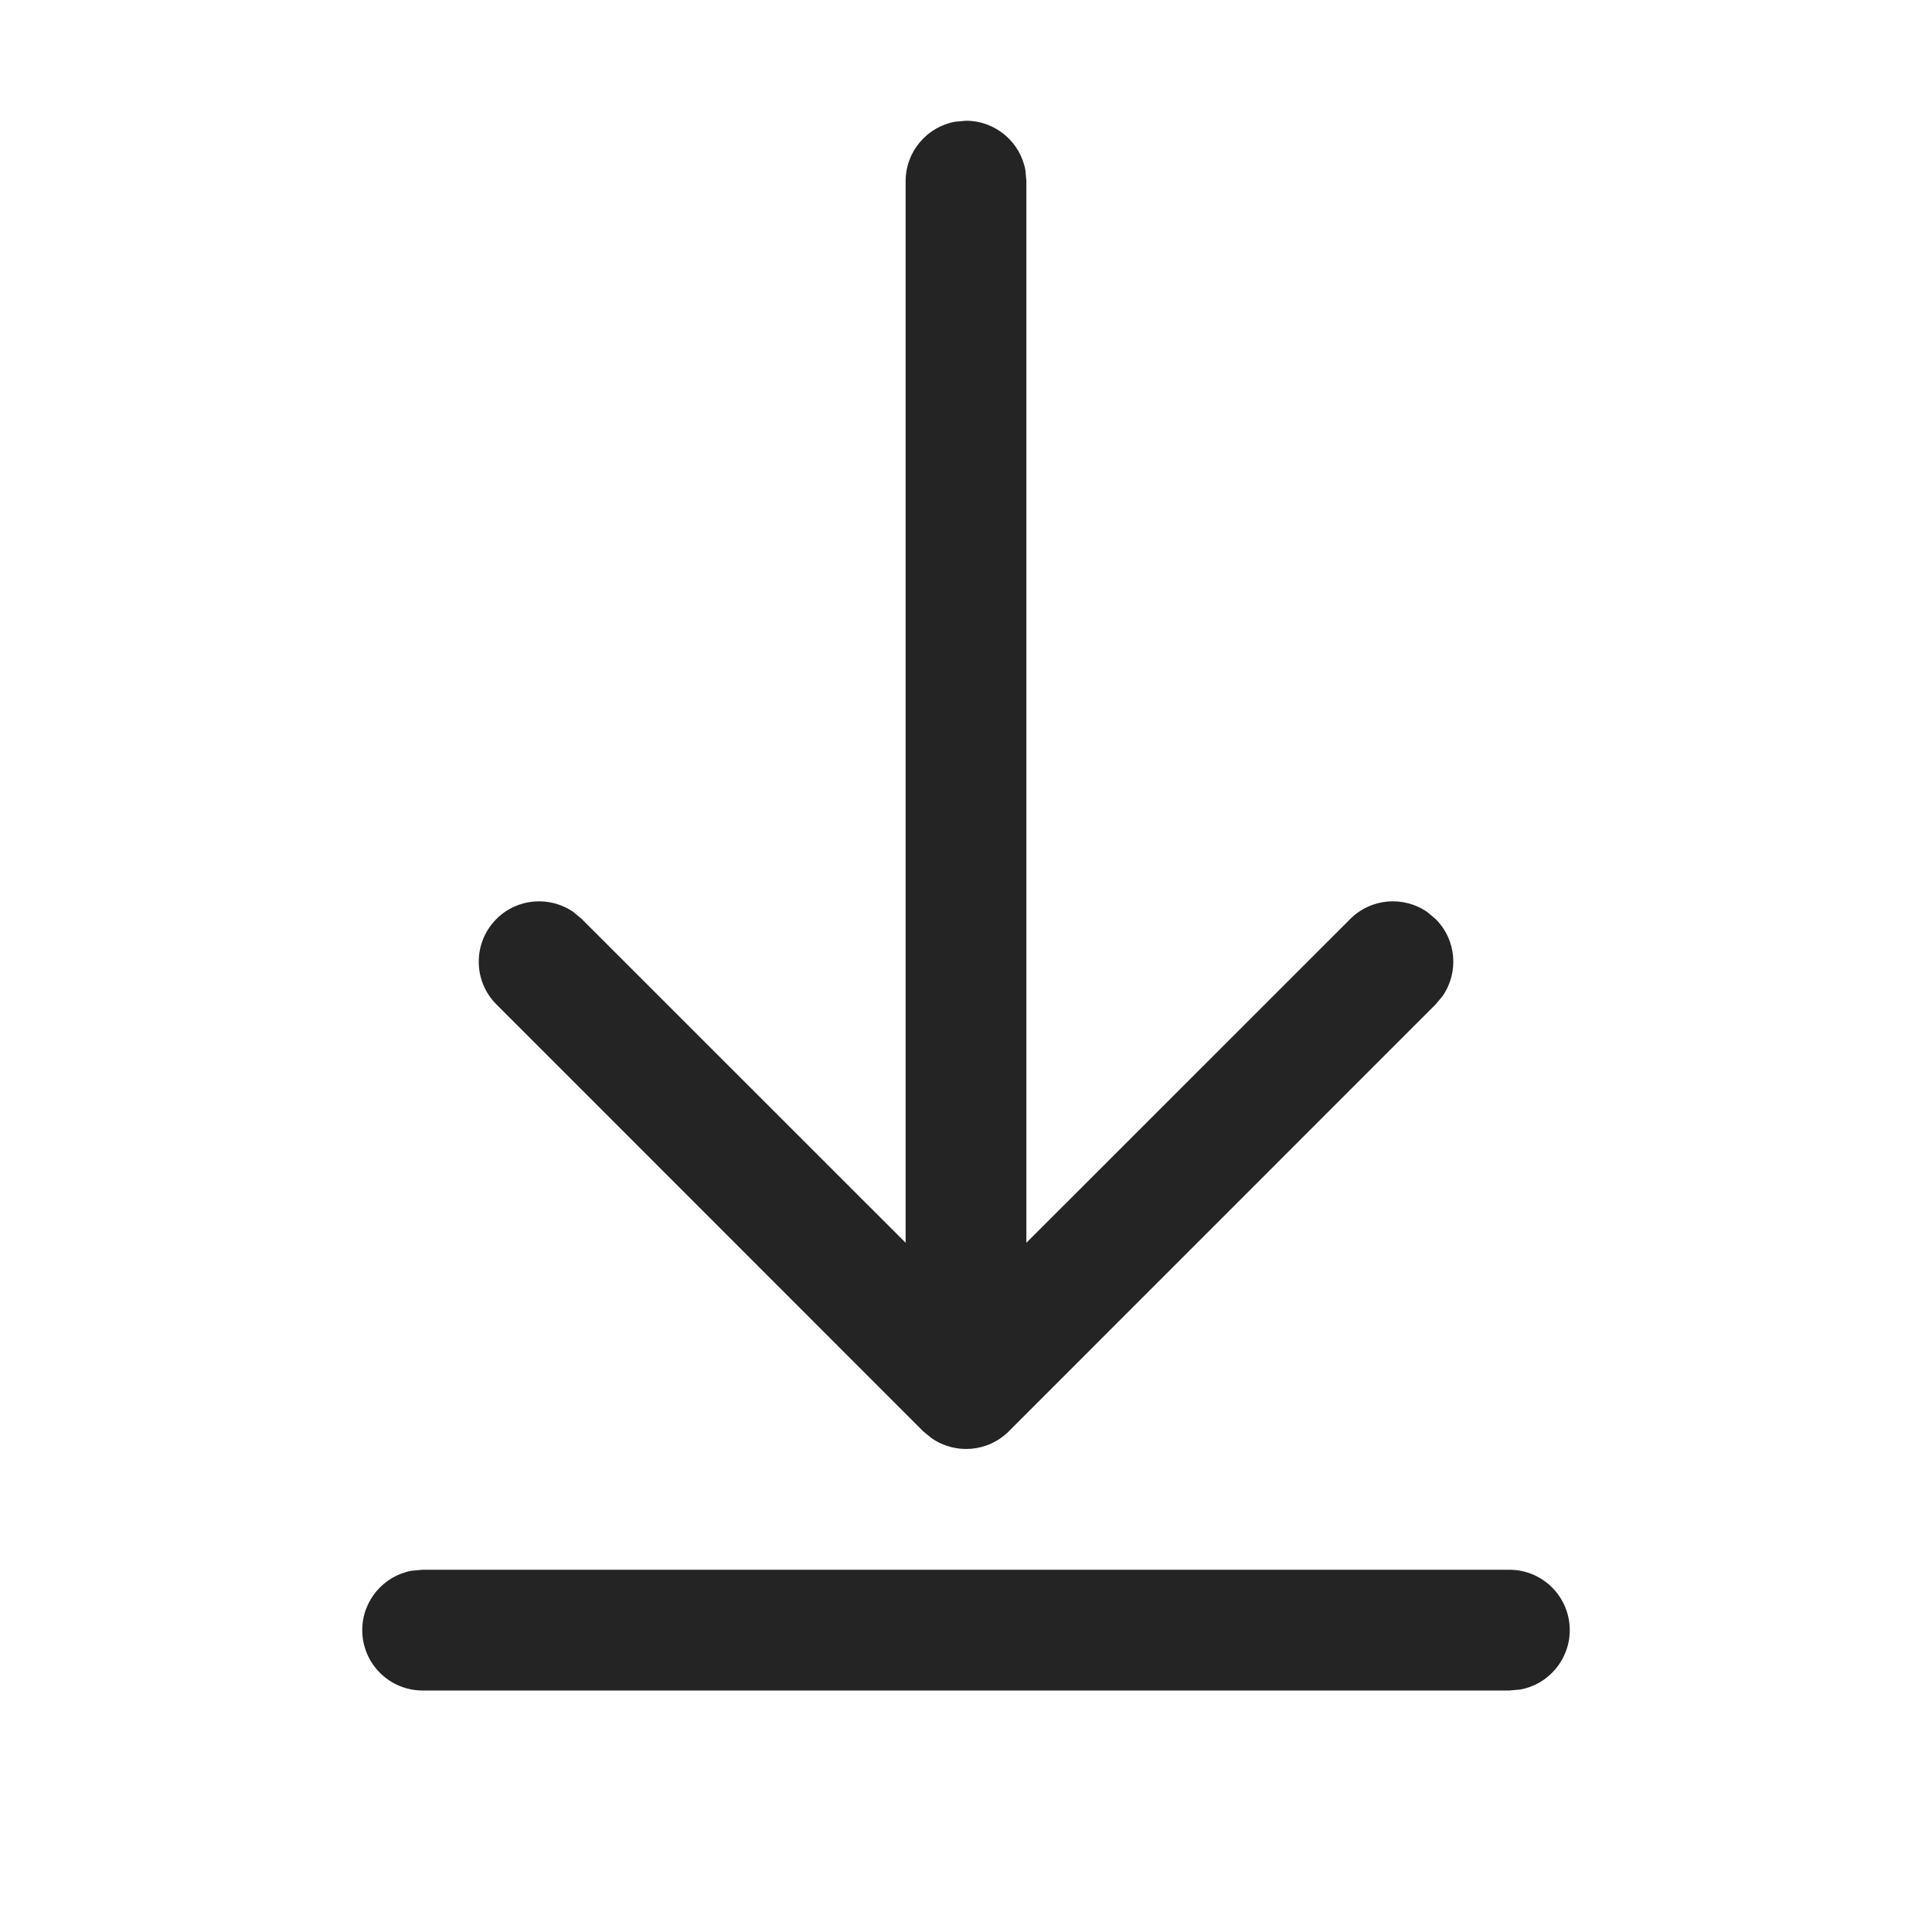
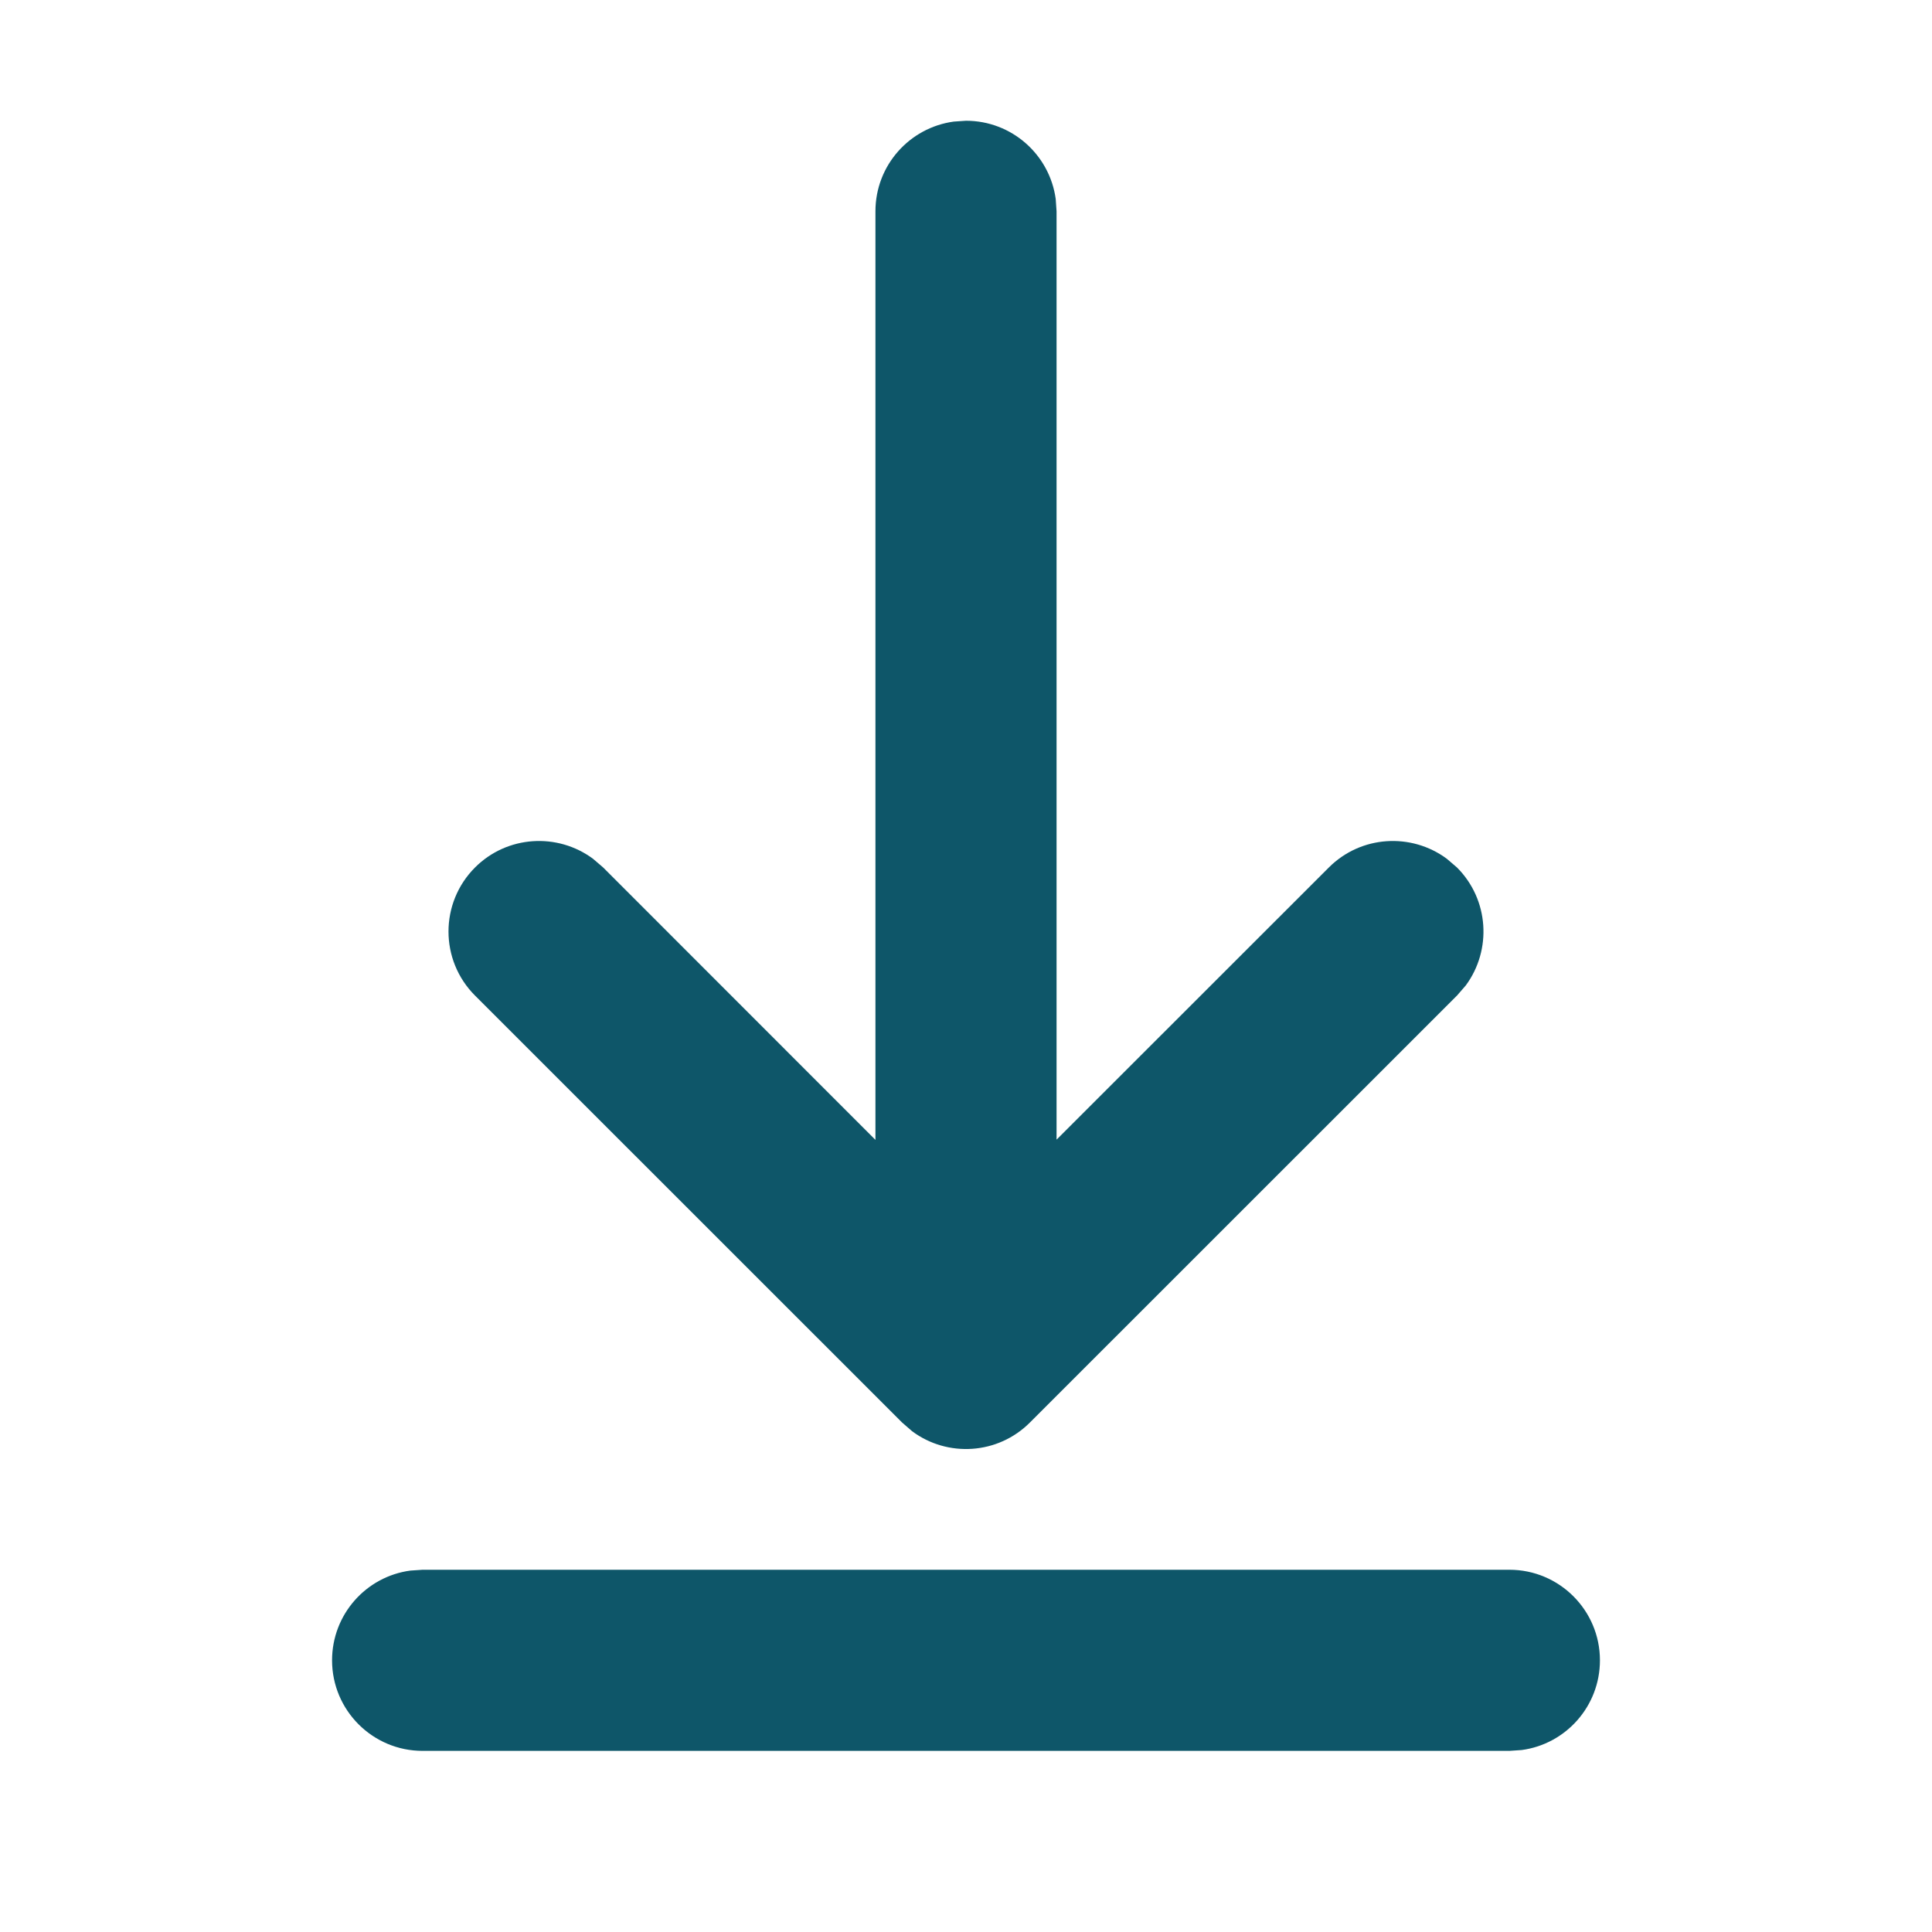
<svg xmlns="http://www.w3.org/2000/svg" width="16" height="16" viewBox="0 0 16 16" fill="none">
-   <path d="M3.5 13H12.5C12.776 13 13 13.224 13 13.5C13 13.745 12.823 13.95 12.59 13.992L12.5 14H3.5C3.224 14 3 13.776 3 13.5C3 13.255 3.177 13.05 3.41 13.008L3.5 13H12.5H3.5ZM7.91 1.008L8 1C8.245 1 8.45 1.177 8.492 1.41L8.5 1.5V10.292L11.182 7.611C11.355 7.437 11.625 7.418 11.82 7.553L11.889 7.611C12.063 7.784 12.082 8.054 11.947 8.249L11.889 8.318L8.354 11.854C8.18 12.027 7.911 12.046 7.716 11.911L7.646 11.854L4.111 8.318C3.916 8.123 3.916 7.806 4.111 7.611C4.284 7.437 4.554 7.418 4.749 7.553L4.818 7.611L7.5 10.292V1.5C7.5 1.255 7.677 1.05 7.91 1.008L8 1L7.91 1.008Z" fill="#242424" />
+   <path d="M3.5 13H12.5C12.914 13 13.25 13.336 13.25 13.75C13.25 14.13 12.968 14.444 12.602 14.493L12.5 14.5H3.5C3.086 14.5 2.75 14.164 2.75 13.75C2.75 13.37 3.032 13.056 3.398 13.007L3.5 13H12.5H3.5ZM7.898 1.007L8 1C8.38 1 8.693 1.282 8.743 1.648L8.75 1.75V9.438L11.005 7.184C11.271 6.918 11.688 6.894 11.982 7.112L12.066 7.184C12.332 7.45 12.356 7.867 12.139 8.161L12.066 8.245L8.53 11.78C8.264 12.047 7.847 12.071 7.554 11.853L7.47 11.78L3.934 8.245C3.641 7.952 3.641 7.477 3.934 7.184C4.2 6.918 4.617 6.894 4.911 7.112L4.995 7.184L7.25 9.44V1.75C7.25 1.37 7.532 1.057 7.898 1.007L8 1L7.898 1.007Z" fill="#0E5669" />
</svg>
